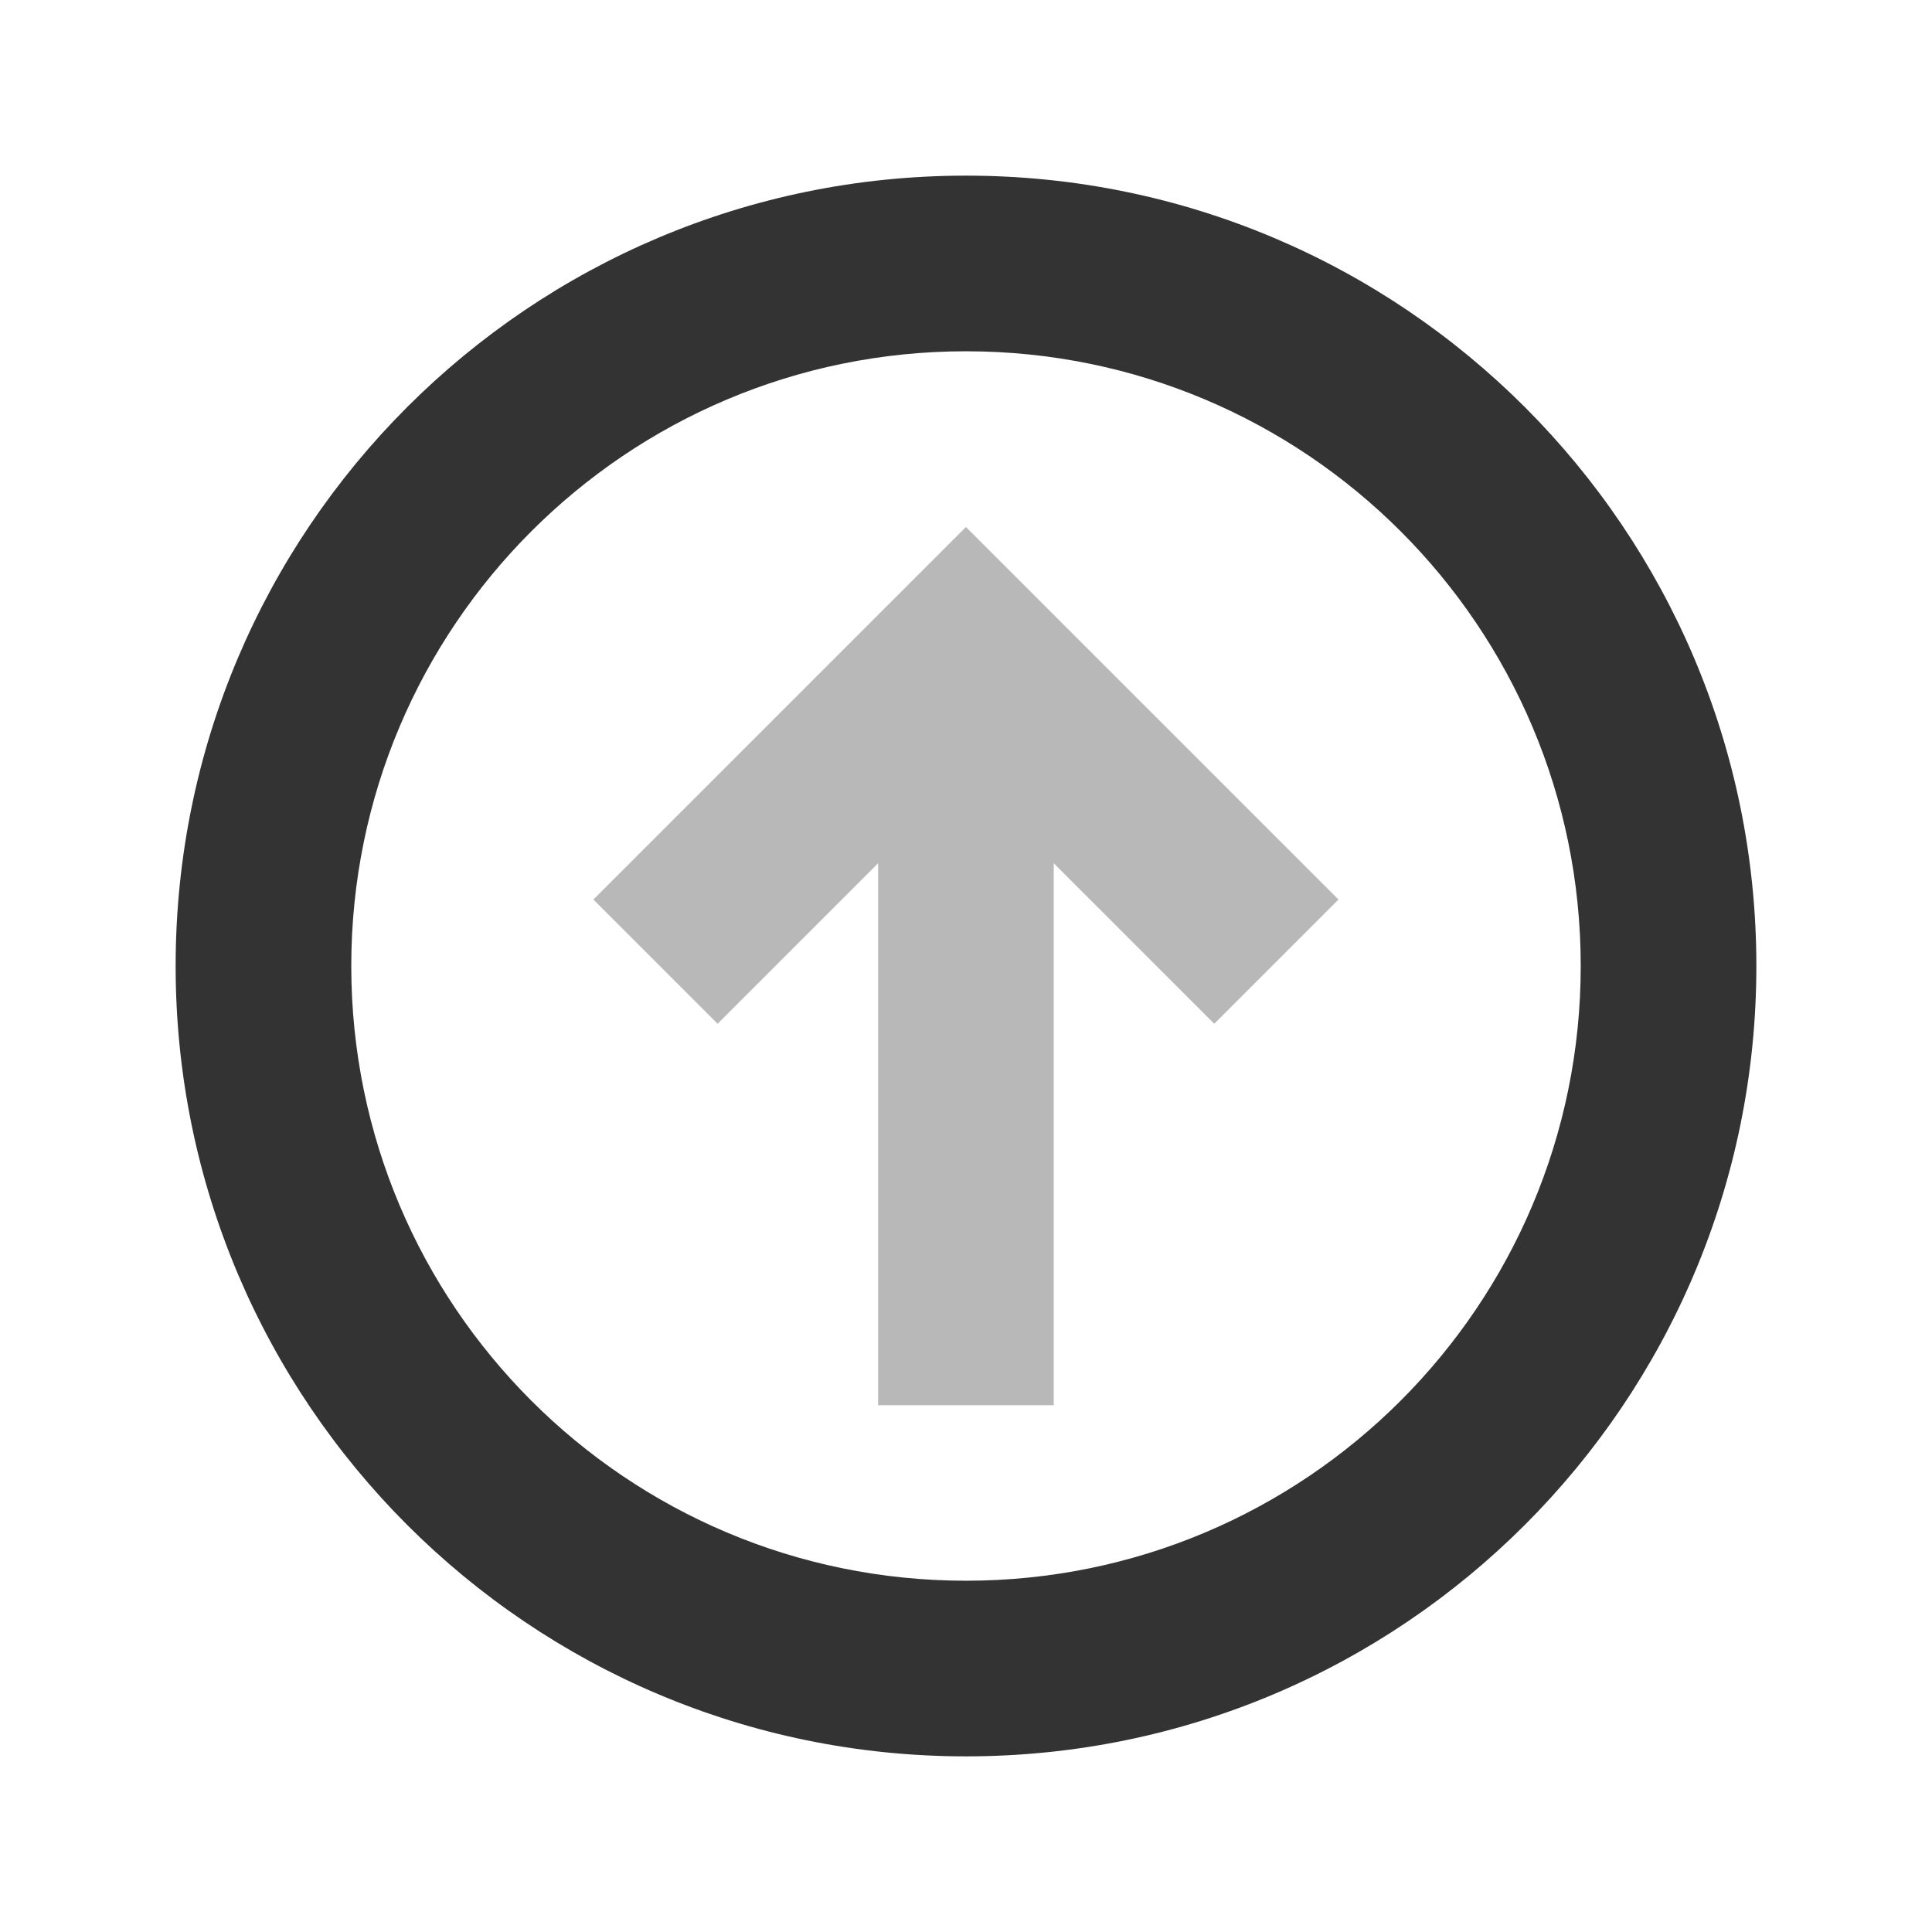
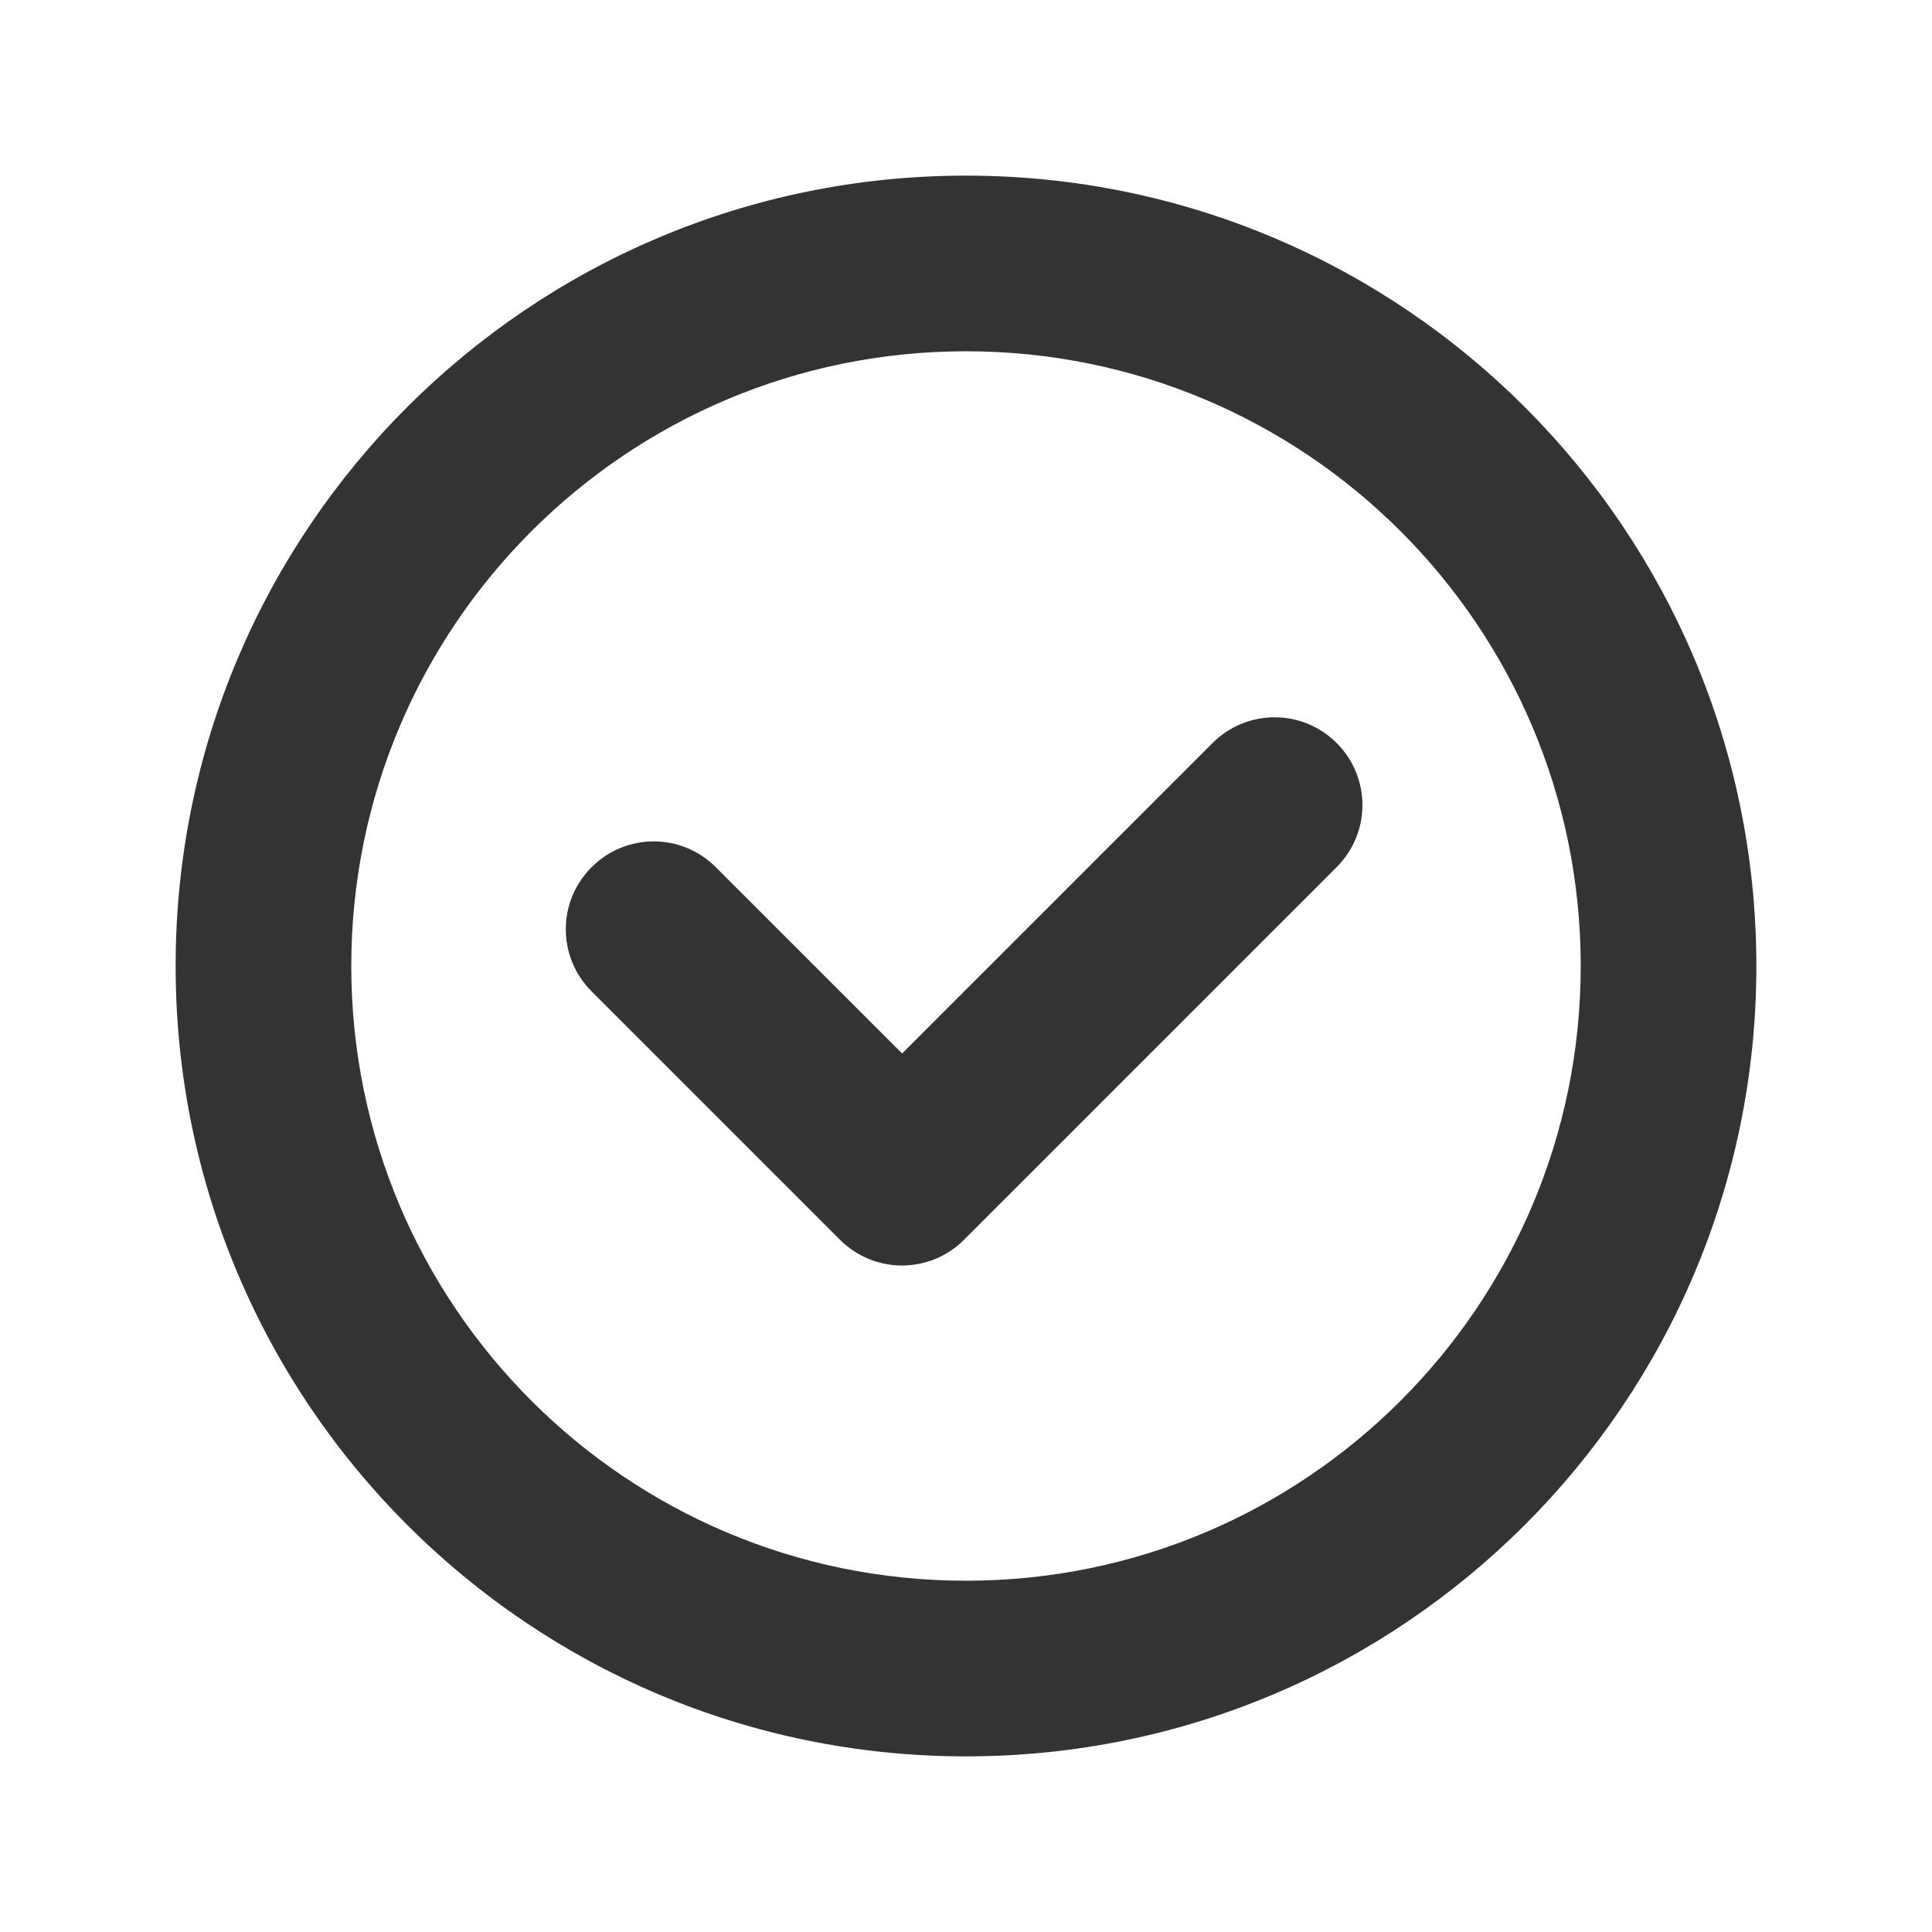
<svg xmlns="http://www.w3.org/2000/svg" width="22" height="22" version="1.1" viewBox="0 0 22 22" id="svg36">
  <defs id="defs3">
    <style id="current-color-scheme" type="text/css">.ColorScheme-Text { color:#333333; } .ColorScheme-Highlight { color:#5294e2; } .ColorScheme-ButtonBackground { color:#f5f5f5; }</style>
  </defs>
-   <g id="22-22-update-none">
-     <rect width="22" height="22" clip-rule="evenodd" fill-opacity="0" stroke-linejoin="round" stroke-miterlimit="1.414" stroke-width=".546" id="rect5" />
-     <path class="ColorScheme-Text" d="m11 2a9 9 0 0 0-9 9 9 9 0 0 0 9 9 9 9 0 0 0 9-9 9 9 0 0 0-9-9zm0 2a7 7 0 0 1 7 7 7 7 0 0 1-7 7 7 7 0 0 1-7-7 7 7 0 0 1 7-7z" fill="currentColor" id="path7" />
-     <path class="ColorScheme-Text" transform="matrix(-.70711 .70711 .70711 .70711 0 0)" d="m-3.535 12.021h2 4v2h-2.585l4.364 4.364-1.414 1.414-4.364-4.364v2.585h-2v-4-2z" fill="currentColor" opacity=".35" id="path9" />
-   </g>
  <g transform="translate(0,22)" id="22-22-update-low">
    <rect width="22" height="22" clip-rule="evenodd" fill-opacity="0" stroke-linejoin="round" stroke-miterlimit="1.414" stroke-width=".546" id="rect12" />
    <path d="m11 2a9 9 0 0 0-9 9 9 9 0 0 0 9 9 9 9 0 0 0 9-9 9 9 0 0 0-9-9zm0 2a7 7 0 0 1 7 7 7 7 0 0 1-7 7 7 7 0 0 1-7-7 7 7 0 0 1 7-7z" fill="#ff6600" id="path14" />
    <path transform="matrix(-.70711 .70711 .70711 .70711 0 0)" d="m-3.535 12.021h5.999v2h-2.585l4.364 4.364-1.414 1.414-4.364-4.364v2.585h-2v-4z" fill="#ff6600" id="path16" />
  </g>
  <g transform="translate(0,44)" id="22-22-update-medium">
    <rect width="22" height="22" clip-rule="evenodd" fill-opacity="0" stroke-linejoin="round" stroke-miterlimit="1.414" stroke-width=".546" id="rect20" />
    <path class="ColorScheme-Text" d="m11 2a9 9 0 0 0-9 9 9 9 0 0 0 9 9 9 9 0 0 0 9-9 9 9 0 0 0-9-9zm0 2a7 7 0 0 1 7 7 7 7 0 0 1-7 7 7 7 0 0 1-7-7 7 7 0 0 1 7-7z" fill="currentColor" id="path22" />
    <path class="ColorScheme-Text" transform="matrix(-.70711 .70711 .70711 .70711 0 0)" d="m-3.535 12.021h5.999v2h-2.585l4.364 4.364-1.414 1.414-4.364-4.364v2.585h-2v-4z" fill="currentColor" id="path24" />
  </g>
  <g transform="translate(0,66)" id="22-22-update-high">
    <rect width="22" height="22" clip-rule="evenodd" fill-opacity="0" stroke-linejoin="round" stroke-miterlimit="1.414" stroke-width=".546" id="rect28" />
    <path d="m11 2a9 9 0 0 0-9 9 9 9 0 0 0 9 9 9 9 0 0 0 9-9 9 9 0 0 0-9-9zm0 2a7 7 0 0 1 7 7 7 7 0 0 1-7 7 7 7 0 0 1-7-7 7 7 0 0 1 7-7z" fill="#ff2a2a" id="path30" />
    <path transform="matrix(-.70711 .70711 .70711 .70711 0 0)" d="m-3.535 12.021h5.999v2h-2.585l4.364 4.364-1.414 1.414-4.364-4.364v2.585h-2v-4z" fill="#ff2a2a" id="path32" />
-   </g>
-   <g id="update-none">
-     <rect width="32" height="32" clip-rule="evenodd" fill-opacity="0" stroke-linejoin="round" stroke-miterlimit="1.414" stroke-width="0.795" id="rect323" x="30" y="0" />
-     <path id="path386" d="M 46 3 A 13 13 0 0 0 33 16 A 13 13 0 0 0 46 29 A 13 13 0 0 0 59 16 A 13 13 0 0 0 46 3 z M 46 5 A 11 11 0 0 1 57 16 A 11 11 0 0 1 46 27 A 11 11 0 0 1 35 16 A 11 11 0 0 1 46 5 z " class="ColorScheme-Text" fill="currentColor" />
-     <path id="rect443" d="M 38.891 -26.163 L 38.891 -24.163 L 38.891 -18.164 L 40.891 -18.164 L 40.891 -22.749 L 48.083 -15.556 L 49.497 -16.971 L 42.305 -24.163 L 46.89 -24.163 L 46.89 -26.163 L 40.891 -26.163 L 38.891 -26.163 z " transform="rotate(45)" class="ColorScheme-Text" fill="currentColor" style="opacity:0.35" />
  </g>
  <g id="g628" transform="translate(0,32)">
    <rect width="32" height="32" clip-rule="evenodd" fill-opacity="0" stroke-linejoin="round" stroke-miterlimit="1.414" stroke-width="0.795" id="rect622" x="30" y="0" />
    <path id="path624" d="M 46,3 A 13,13 0 0 0 33,16 13,13 0 0 0 46,29 13,13 0 0 0 59,16 13,13 0 0 0 46,3 Z m 0,2 A 11,11 0 0 1 57,16 11,11 0 0 1 46,27 11,11 0 0 1 35,16 11,11 0 0 1 46,5 Z" class="ColorScheme-Text" fill="currentColor" style="fill:#ff6600;fill-opacity:1" />
    <path id="path626" d="m 38.891,-26.163 v 2 5.999 h 2 v -4.585 l 7.193,7.193 1.414,-1.414 -7.193,-7.193 h 4.585 v -2 h -5.999 z" transform="rotate(45)" class="ColorScheme-Text" fill="currentColor" style="fill:#ff6600;fill-opacity:1" />
  </g>
  <g id="g636" transform="translate(0,64)">
    <rect width="32" height="32" clip-rule="evenodd" fill-opacity="0" stroke-linejoin="round" stroke-miterlimit="1.414" stroke-width="0.795" id="rect630" x="30" y="0" />
    <path id="path632" d="M 46,3 A 13,13 0 0 0 33,16 13,13 0 0 0 46,29 13,13 0 0 0 59,16 13,13 0 0 0 46,3 Z m 0,2 A 11,11 0 0 1 57,16 11,11 0 0 1 46,27 11,11 0 0 1 35,16 11,11 0 0 1 46,5 Z" class="ColorScheme-Text" fill="currentColor" />
    <path id="path634" d="m 38.891,-26.163 v 2 5.999 h 2 v -4.585 l 7.193,7.193 1.414,-1.414 -7.193,-7.193 h 4.585 v -2 h -5.999 z" transform="rotate(45)" class="ColorScheme-Text" fill="currentColor" />
  </g>
  <g id="g644" transform="translate(0,96)">
    <rect width="32" height="32" clip-rule="evenodd" fill-opacity="0" stroke-linejoin="round" stroke-miterlimit="1.414" stroke-width="0.795" id="rect638" x="30" y="0" />
    <path id="path640" d="M 46,3 A 13,13 0 0 0 33,16 13,13 0 0 0 46,29 13,13 0 0 0 59,16 13,13 0 0 0 46,3 Z m 0,2 A 11,11 0 0 1 57,16 11,11 0 0 1 46,27 11,11 0 0 1 35,16 11,11 0 0 1 46,5 Z" class="ColorScheme-Text" fill="currentColor" style="fill:#ff2a2a;fill-opacity:1" />
    <path id="path642" d="m 38.891,-26.163 v 2 5.999 h 2 v -4.585 l 7.193,7.193 1.414,-1.414 -7.193,-7.193 h 4.585 v -2 h -5.999 z" transform="rotate(45)" class="ColorScheme-Text" fill="currentColor" style="fill:#ff2a2a;fill-opacity:1" />
  </g>
+   <g id="22-22-update-none">
+     <rect width="22" height="22" clip-rule="evenodd" fill-opacity="0" stroke-linejoin="round" stroke-miterlimit="1.414" stroke-width="0.546" id="rect5" x="0" y="0" />
+     <path class="ColorScheme-Text" d="m 11,2 a 9,9 0 0 0 -9,9 9,9 0 0 0 9,9 9,9 0 0 0 9,-9 9,9 0 0 0 -9,-9 z m 0,2 a 7,7 0 0 1 7,7 7,7 0 0 1 -7,7 7,7 0 0 1 -7,-7 7,7 0 0 1 7,-7 z" fill="currentColor" id="path7" />
+     <path id="rect3458" d="M 16.038 -4.487 C 15.858 -4.306 15.746 -4.057 15.746 -3.78 L 15.746 1.219 L 12.746 1.219 C 12.192 1.219 11.746 1.665 11.746 2.219 C 11.746 2.773 12.192 3.219 12.746 3.219 L 16.745 3.219 C 17.299 3.219 17.745 2.773 17.745 2.219 L 17.745 -3.78 C 17.745 -4.334 17.299 -4.78 16.745 -4.78 C 16.468 -4.78 16.219 -4.668 16.038 -4.487 z " transform="rotate(45)" class="ColorScheme-Text" fill="currentColor" />
+   </g>
+   <g id="update-none">
+     <rect width="32" height="32" clip-rule="evenodd" fill-opacity="0" stroke-linejoin="round" stroke-miterlimit="1.414" stroke-width="0.795" id="rect323" x="30" y="0" />
+     <path id="path386" d="M 46,3 A 13,13 0 0 0 33,16 13,13 0 0 0 46,29 13,13 0 0 0 59,16 13,13 0 0 0 46,3 Z m 0,2 A 11,11 0 0 1 57,16 11,11 0 0 1 46,27 11,11 0 0 1 35,16 11,11 0 0 1 46,5 Z" class="ColorScheme-Text" fill="currentColor" />
+     <path id="rect3951" d="m 52.763,11.466 c -0.256,0 -0.511,0.099 -0.707,0.295 l -7.779,7.777 -4.242,-4.242 c -0.392,-0.392 -1.022,-0.392 -1.414,0 -0.392,0.392 -0.392,1.022 0,1.414 l 4.949,4.949 c 0.22,0.22 0.518,0.317 0.805,0.289 0.223,-0.021 0.44,-0.118 0.611,-0.289 l 8.484,-8.484 c 0.392,-0.392 0.392,-1.022 1e-6,-1.414 -0.196,-0.196 -0.451,-0.295 -0.707,-0.295 z" class="ColorScheme-Text" fill="currentColor" />
+   </g>
</svg>
